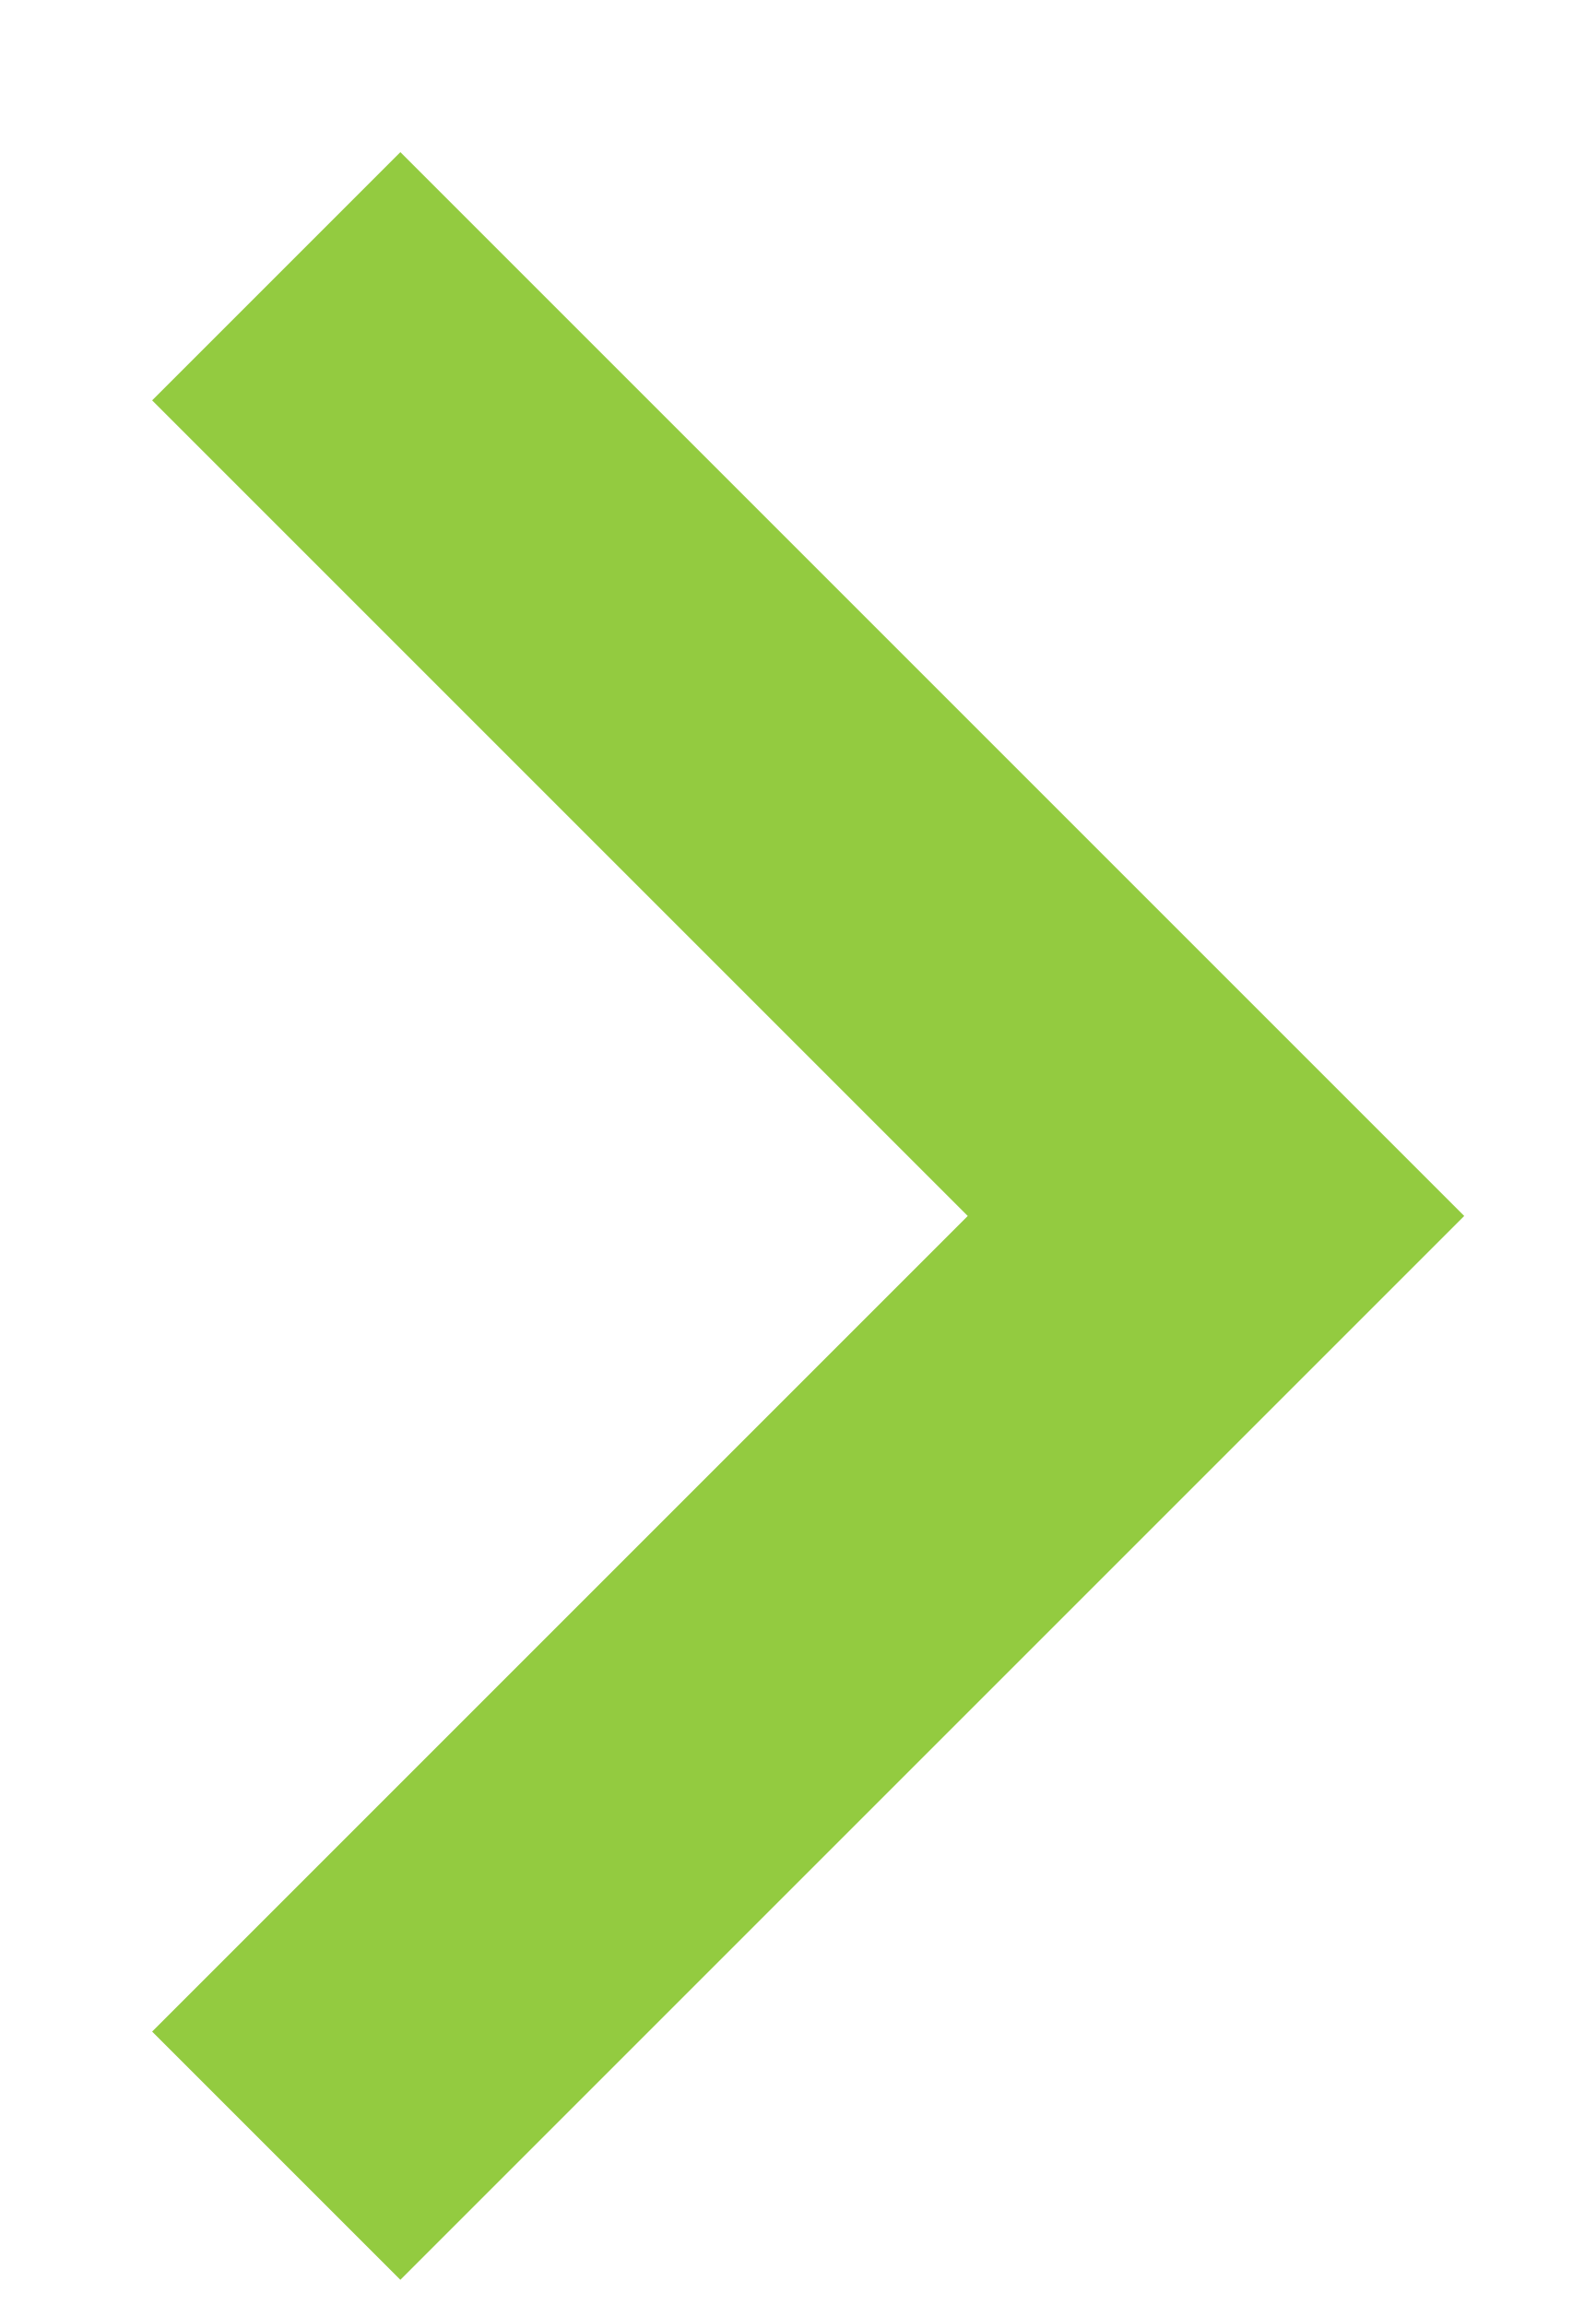
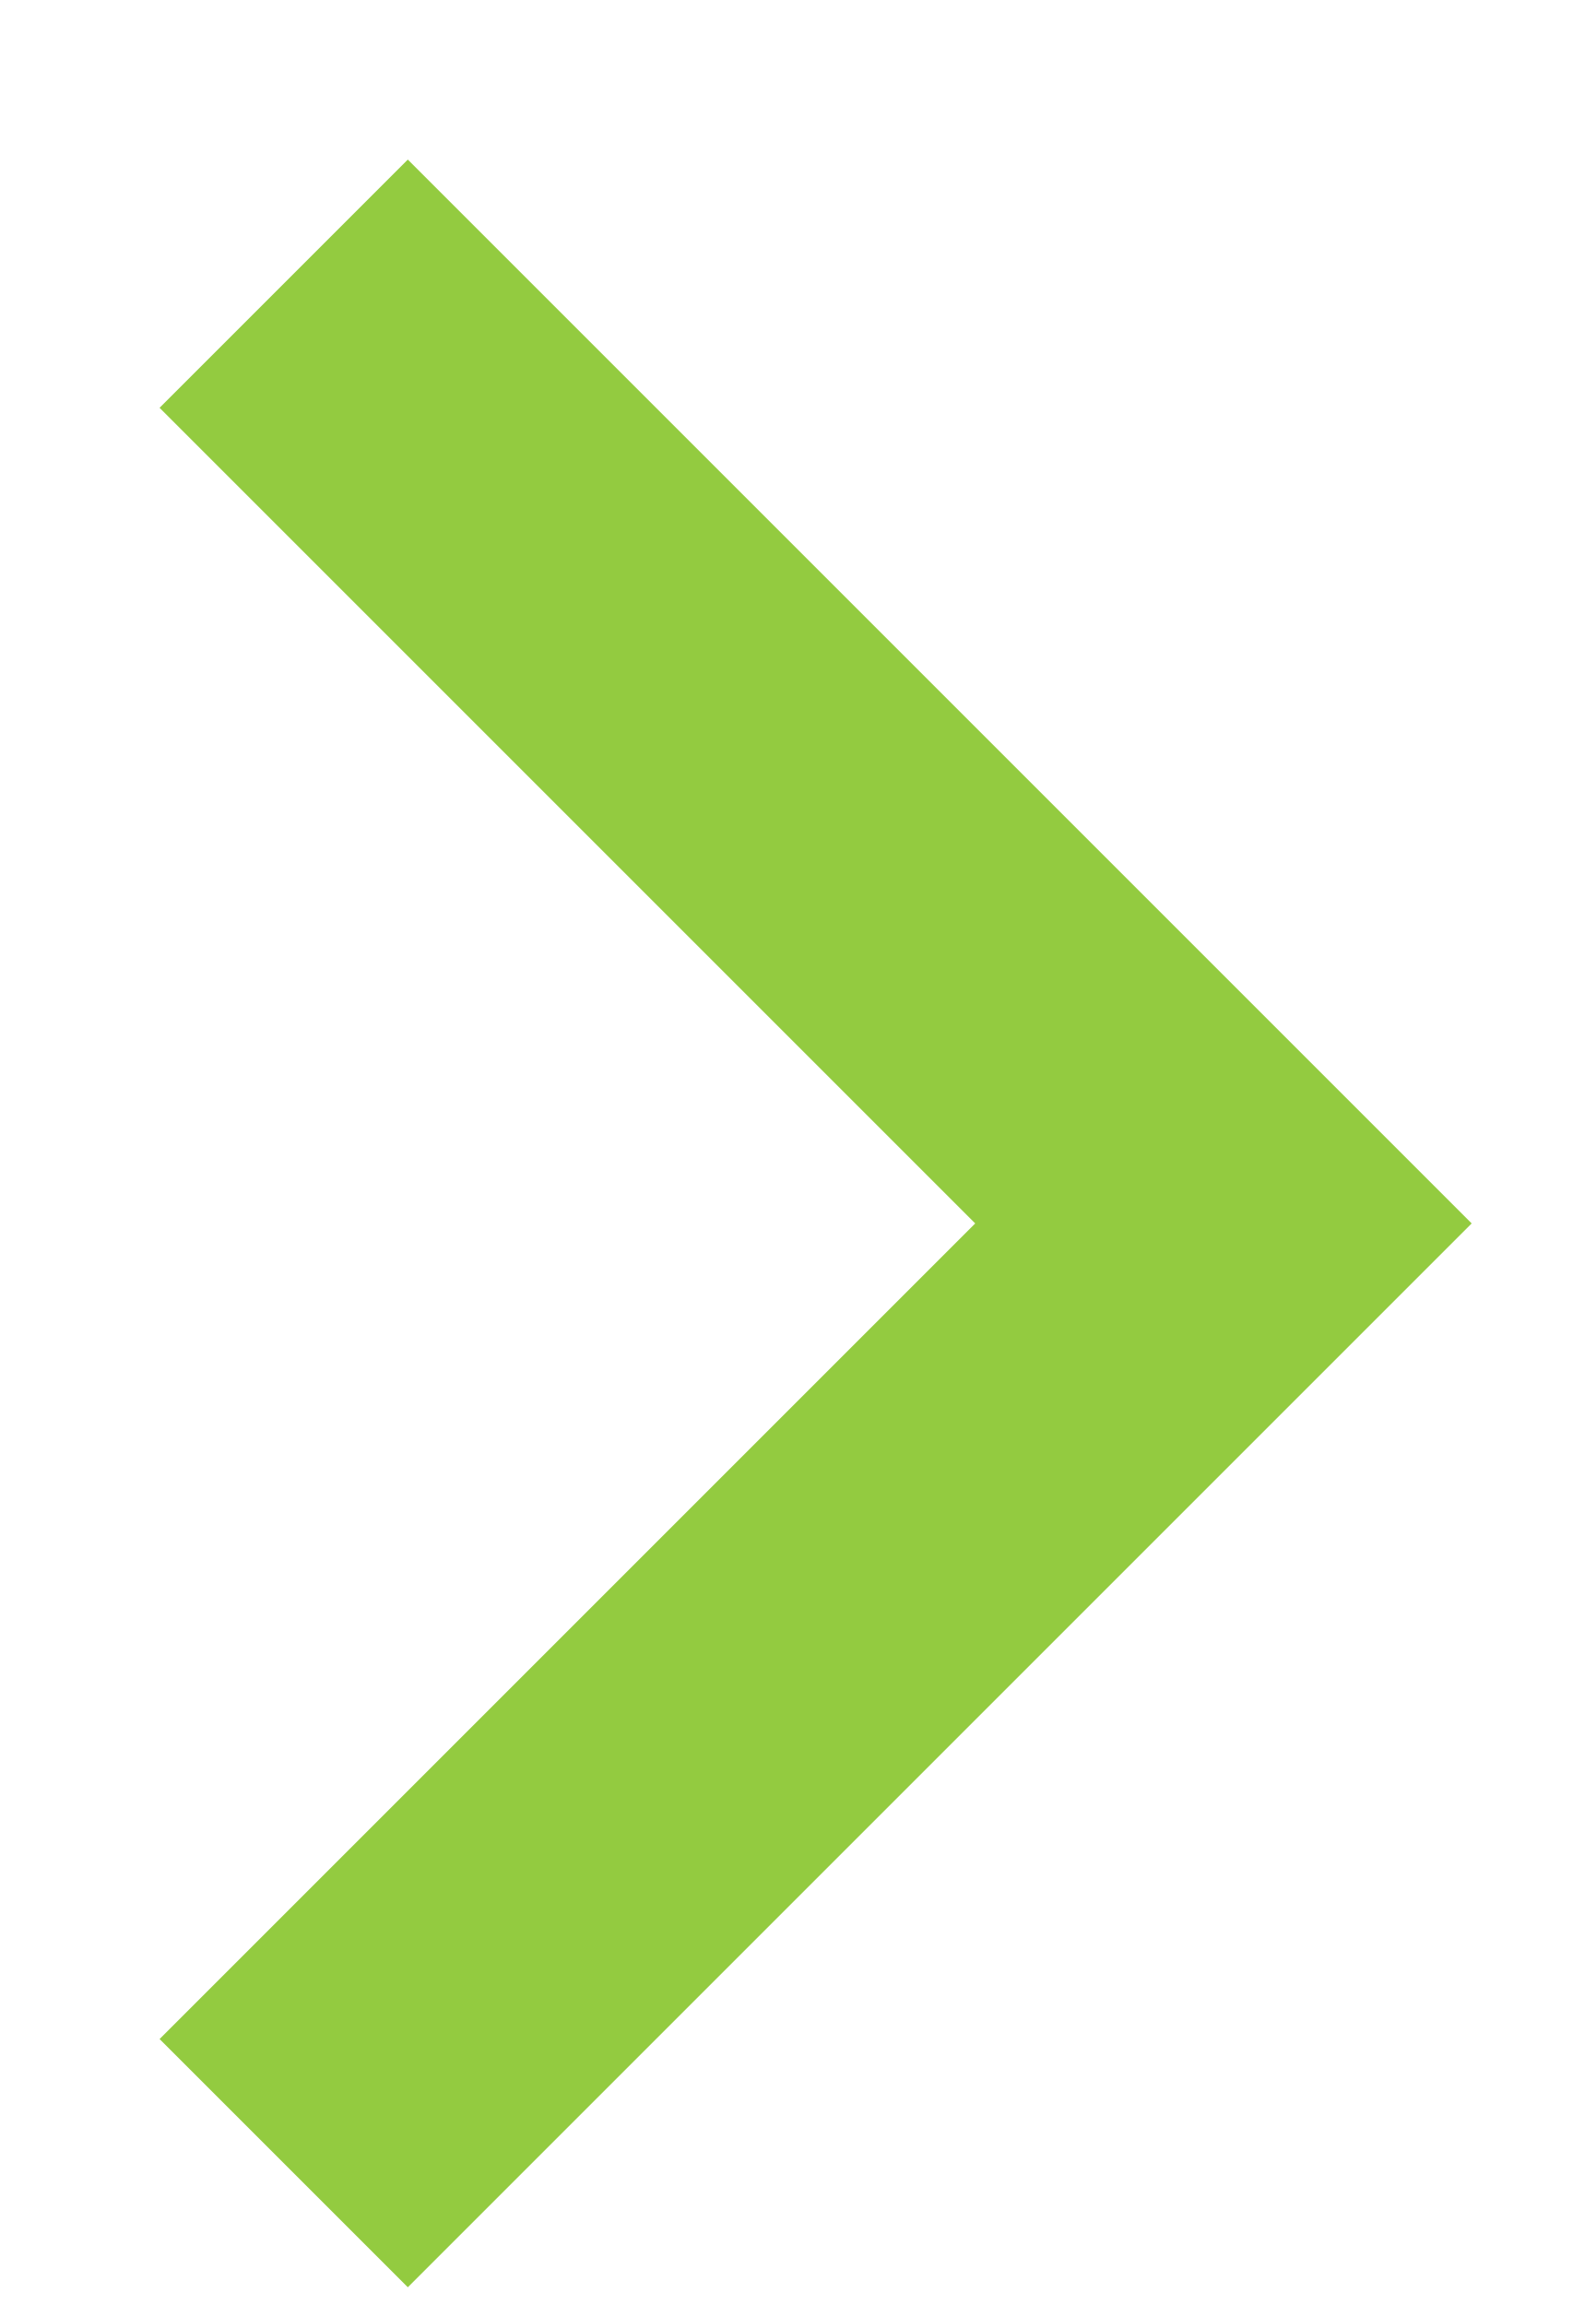
- <svg xmlns="http://www.w3.org/2000/svg" width="9" height="13" viewBox="0 0 9 13" fill="none">
-   <path fill-rule="evenodd" clip-rule="evenodd" d="M0.858 2.258L2.258 0.858L8.258 6.858L2.258 12.858L0.858 11.458L5.458 6.858L0.858 2.258Z" fill="#93CB40" />
+ <svg xmlns="http://www.w3.org/2000/svg" version="1.1" id="Layer_1" x="0px" y="0px" viewBox="0 0 9 13" style="enable-background:new 0 0 9 13;" xml:space="preserve">
+   <style type="text/css">
+ 	.st0{fill-rule:evenodd;clip-rule:evenodd;fill:#93CB40;}
+ </style>
+   <path class="st0" d="M0.9,2.3l1.4-1.4l6,6l-6,6l-1.4-1.4l4.6-4.6L0.9,2.3z" />
</svg>
